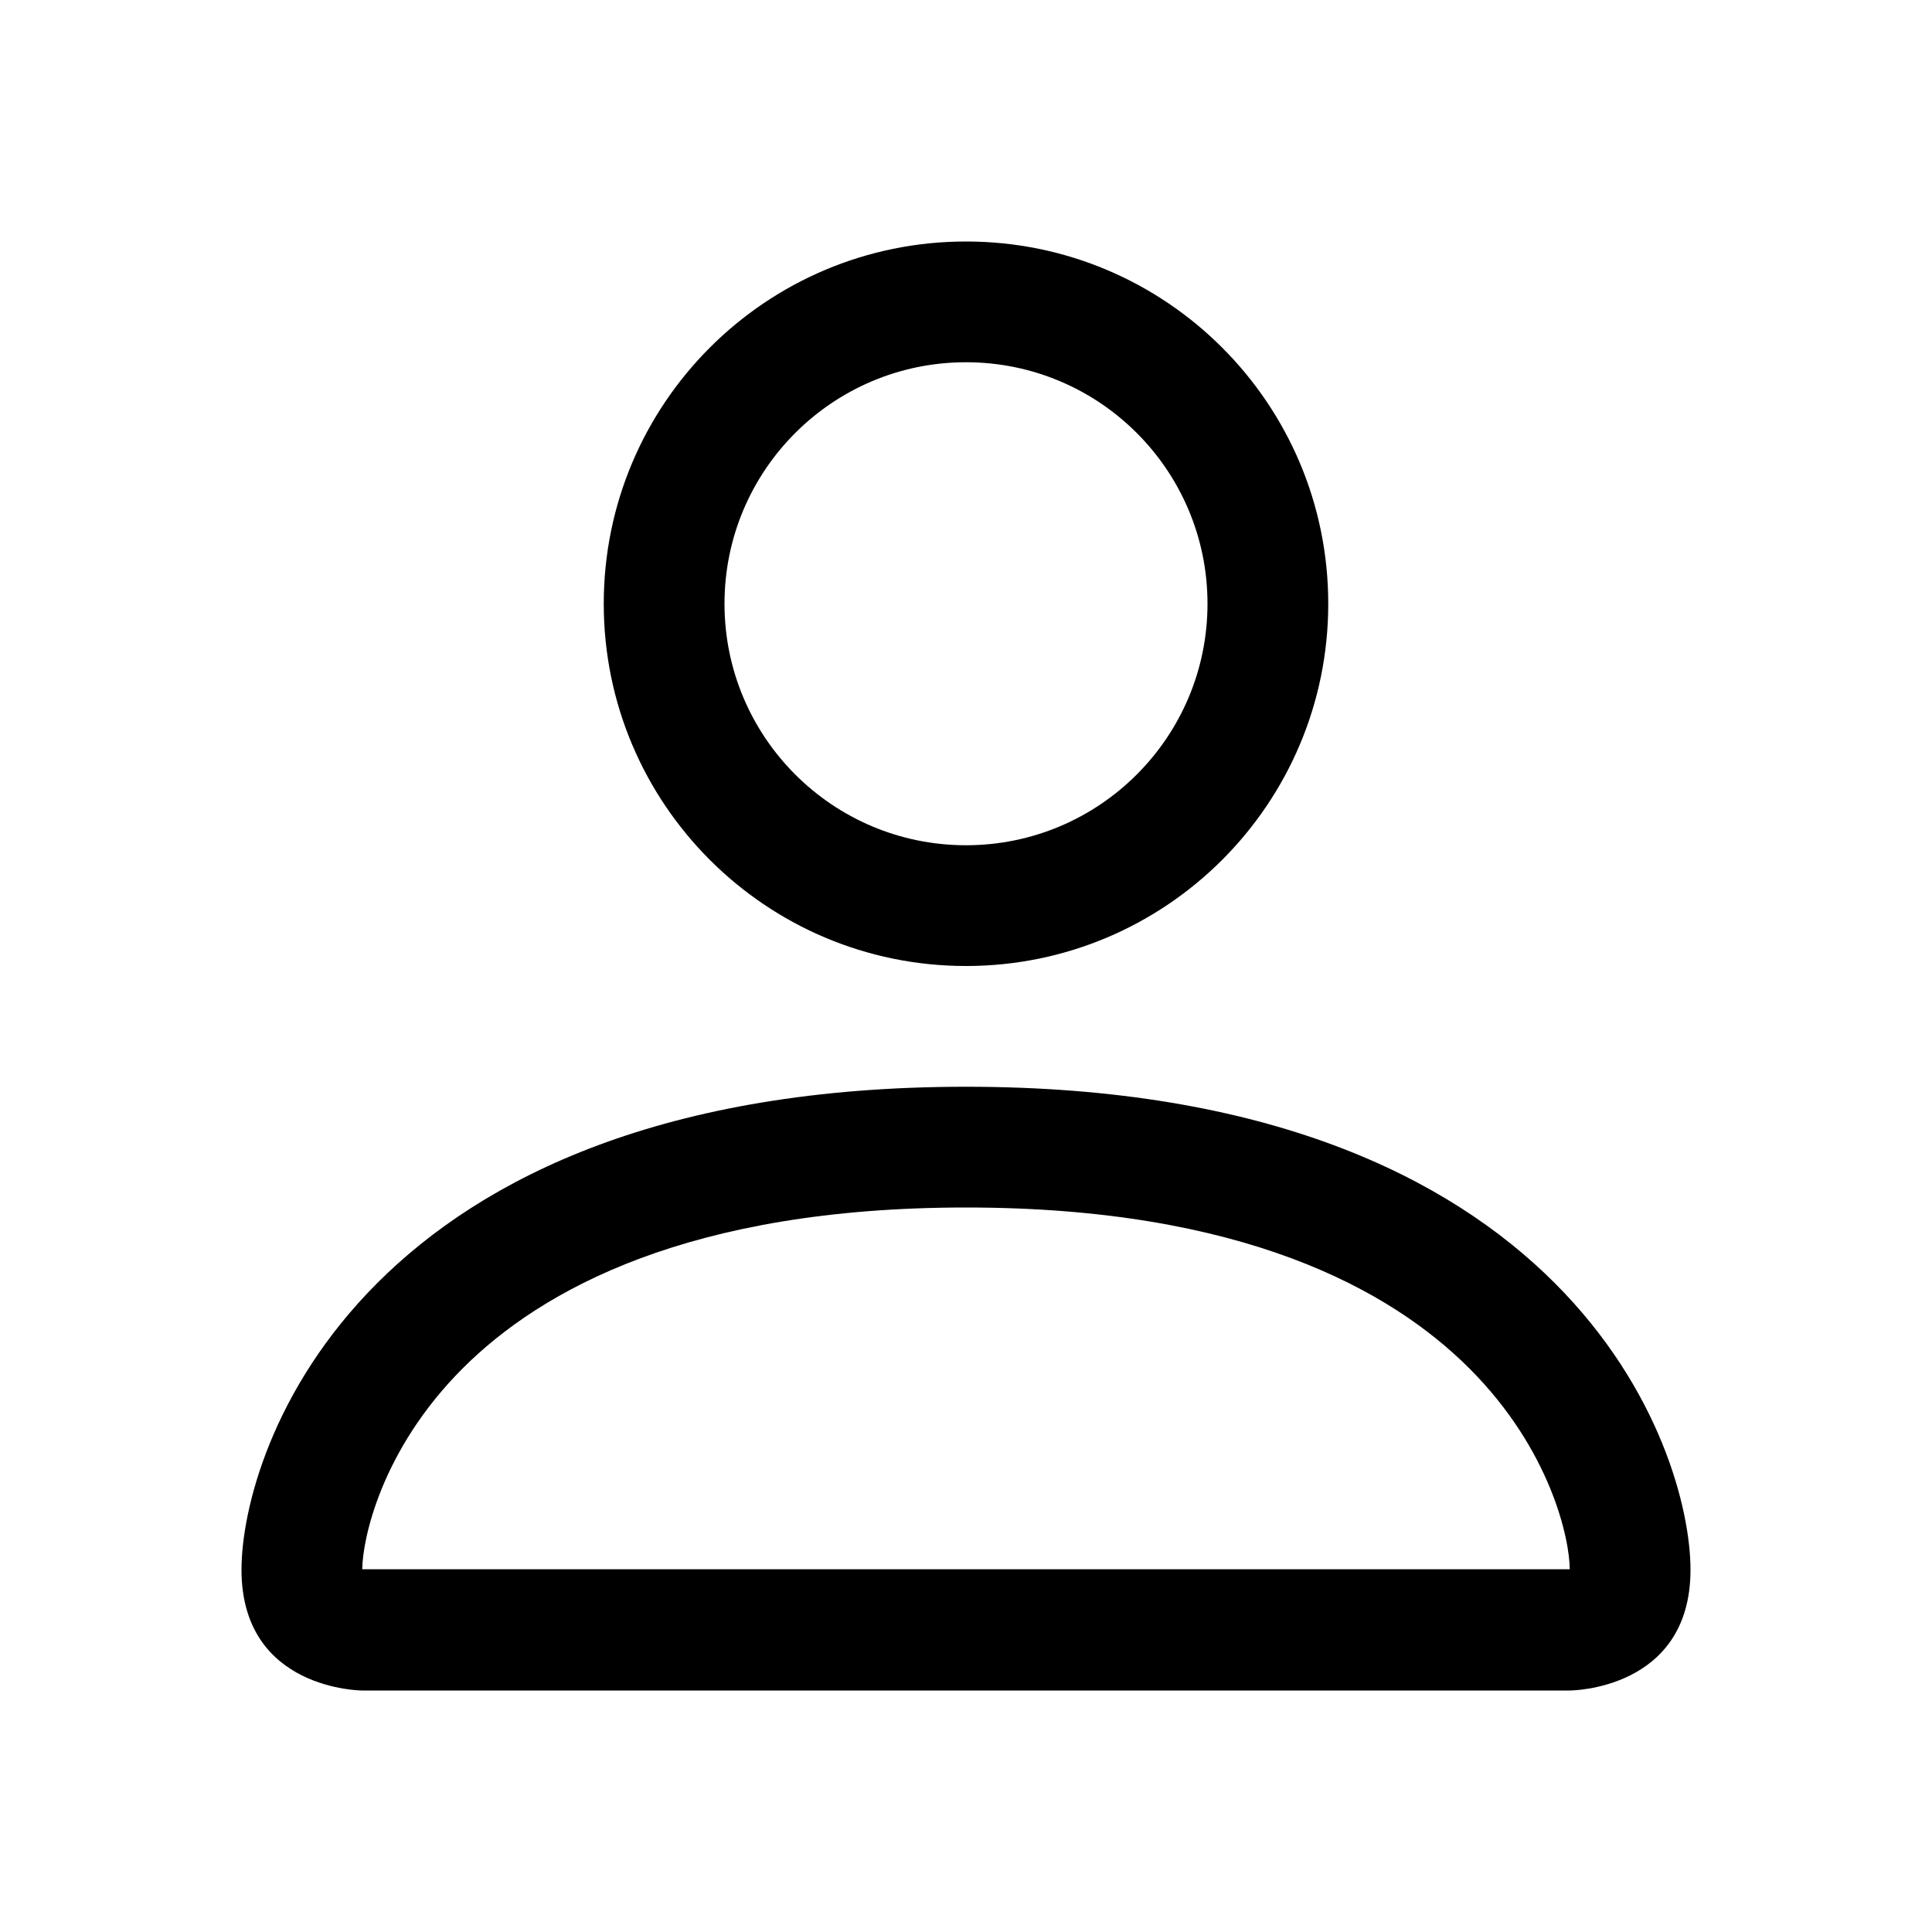
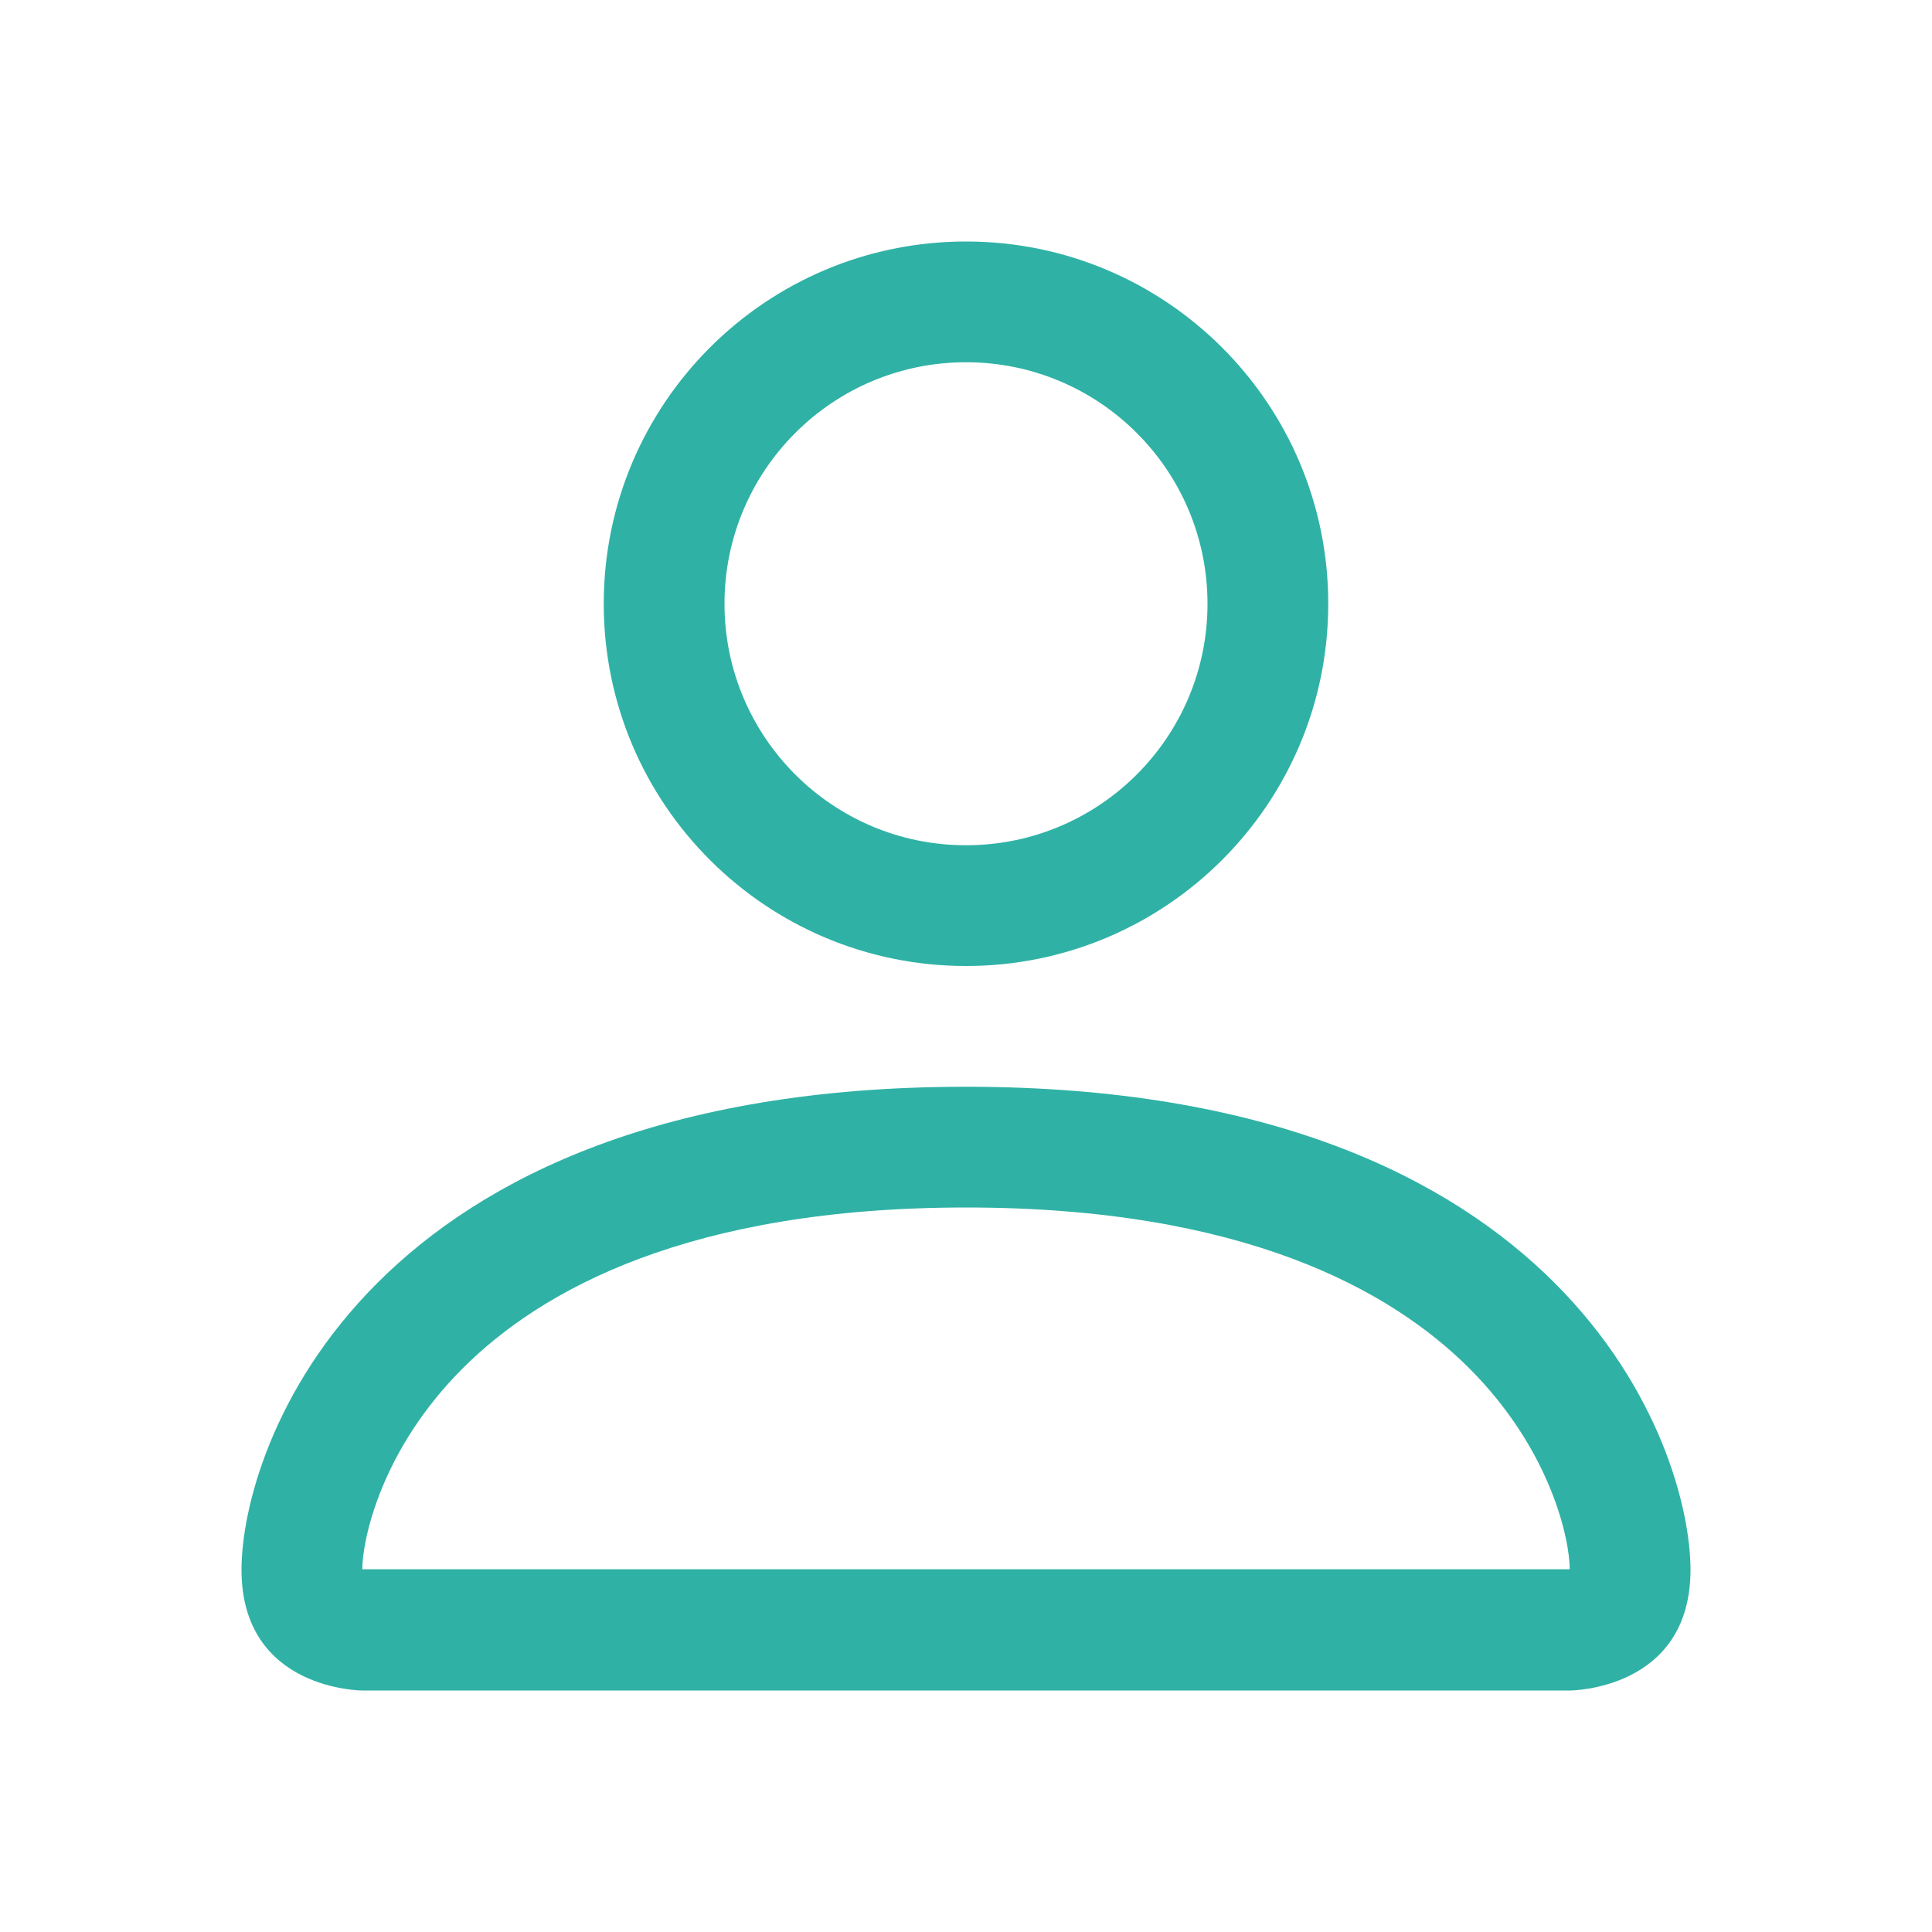
- <svg xmlns="http://www.w3.org/2000/svg" width="16" height="16" fill="currentColor" class="bi bi-person" viewBox="0 0 16 16">
+ <svg xmlns="http://www.w3.org/2000/svg" width="16" height="16" fill="rgb(47, 178, 165)" class="bi bi-person" viewBox="0 0 16 16">
  <path d="M8 8a3 3 0 1 0 0-6 3 3 0 0 0 0 6Zm2-3a2 2 0 1 1-4 0 2 2 0 0 1 4 0Zm4 8c0 1-1 1-1 1H3s-1 0-1-1 1-4 6-4 6 3 6 4Zm-1-.004c-.001-.246-.154-.986-.832-1.664C11.516 10.68 10.289 10 8 10c-2.29 0-3.516.68-4.168 1.332-.678.678-.83 1.418-.832 1.664h10Z" />
</svg>
